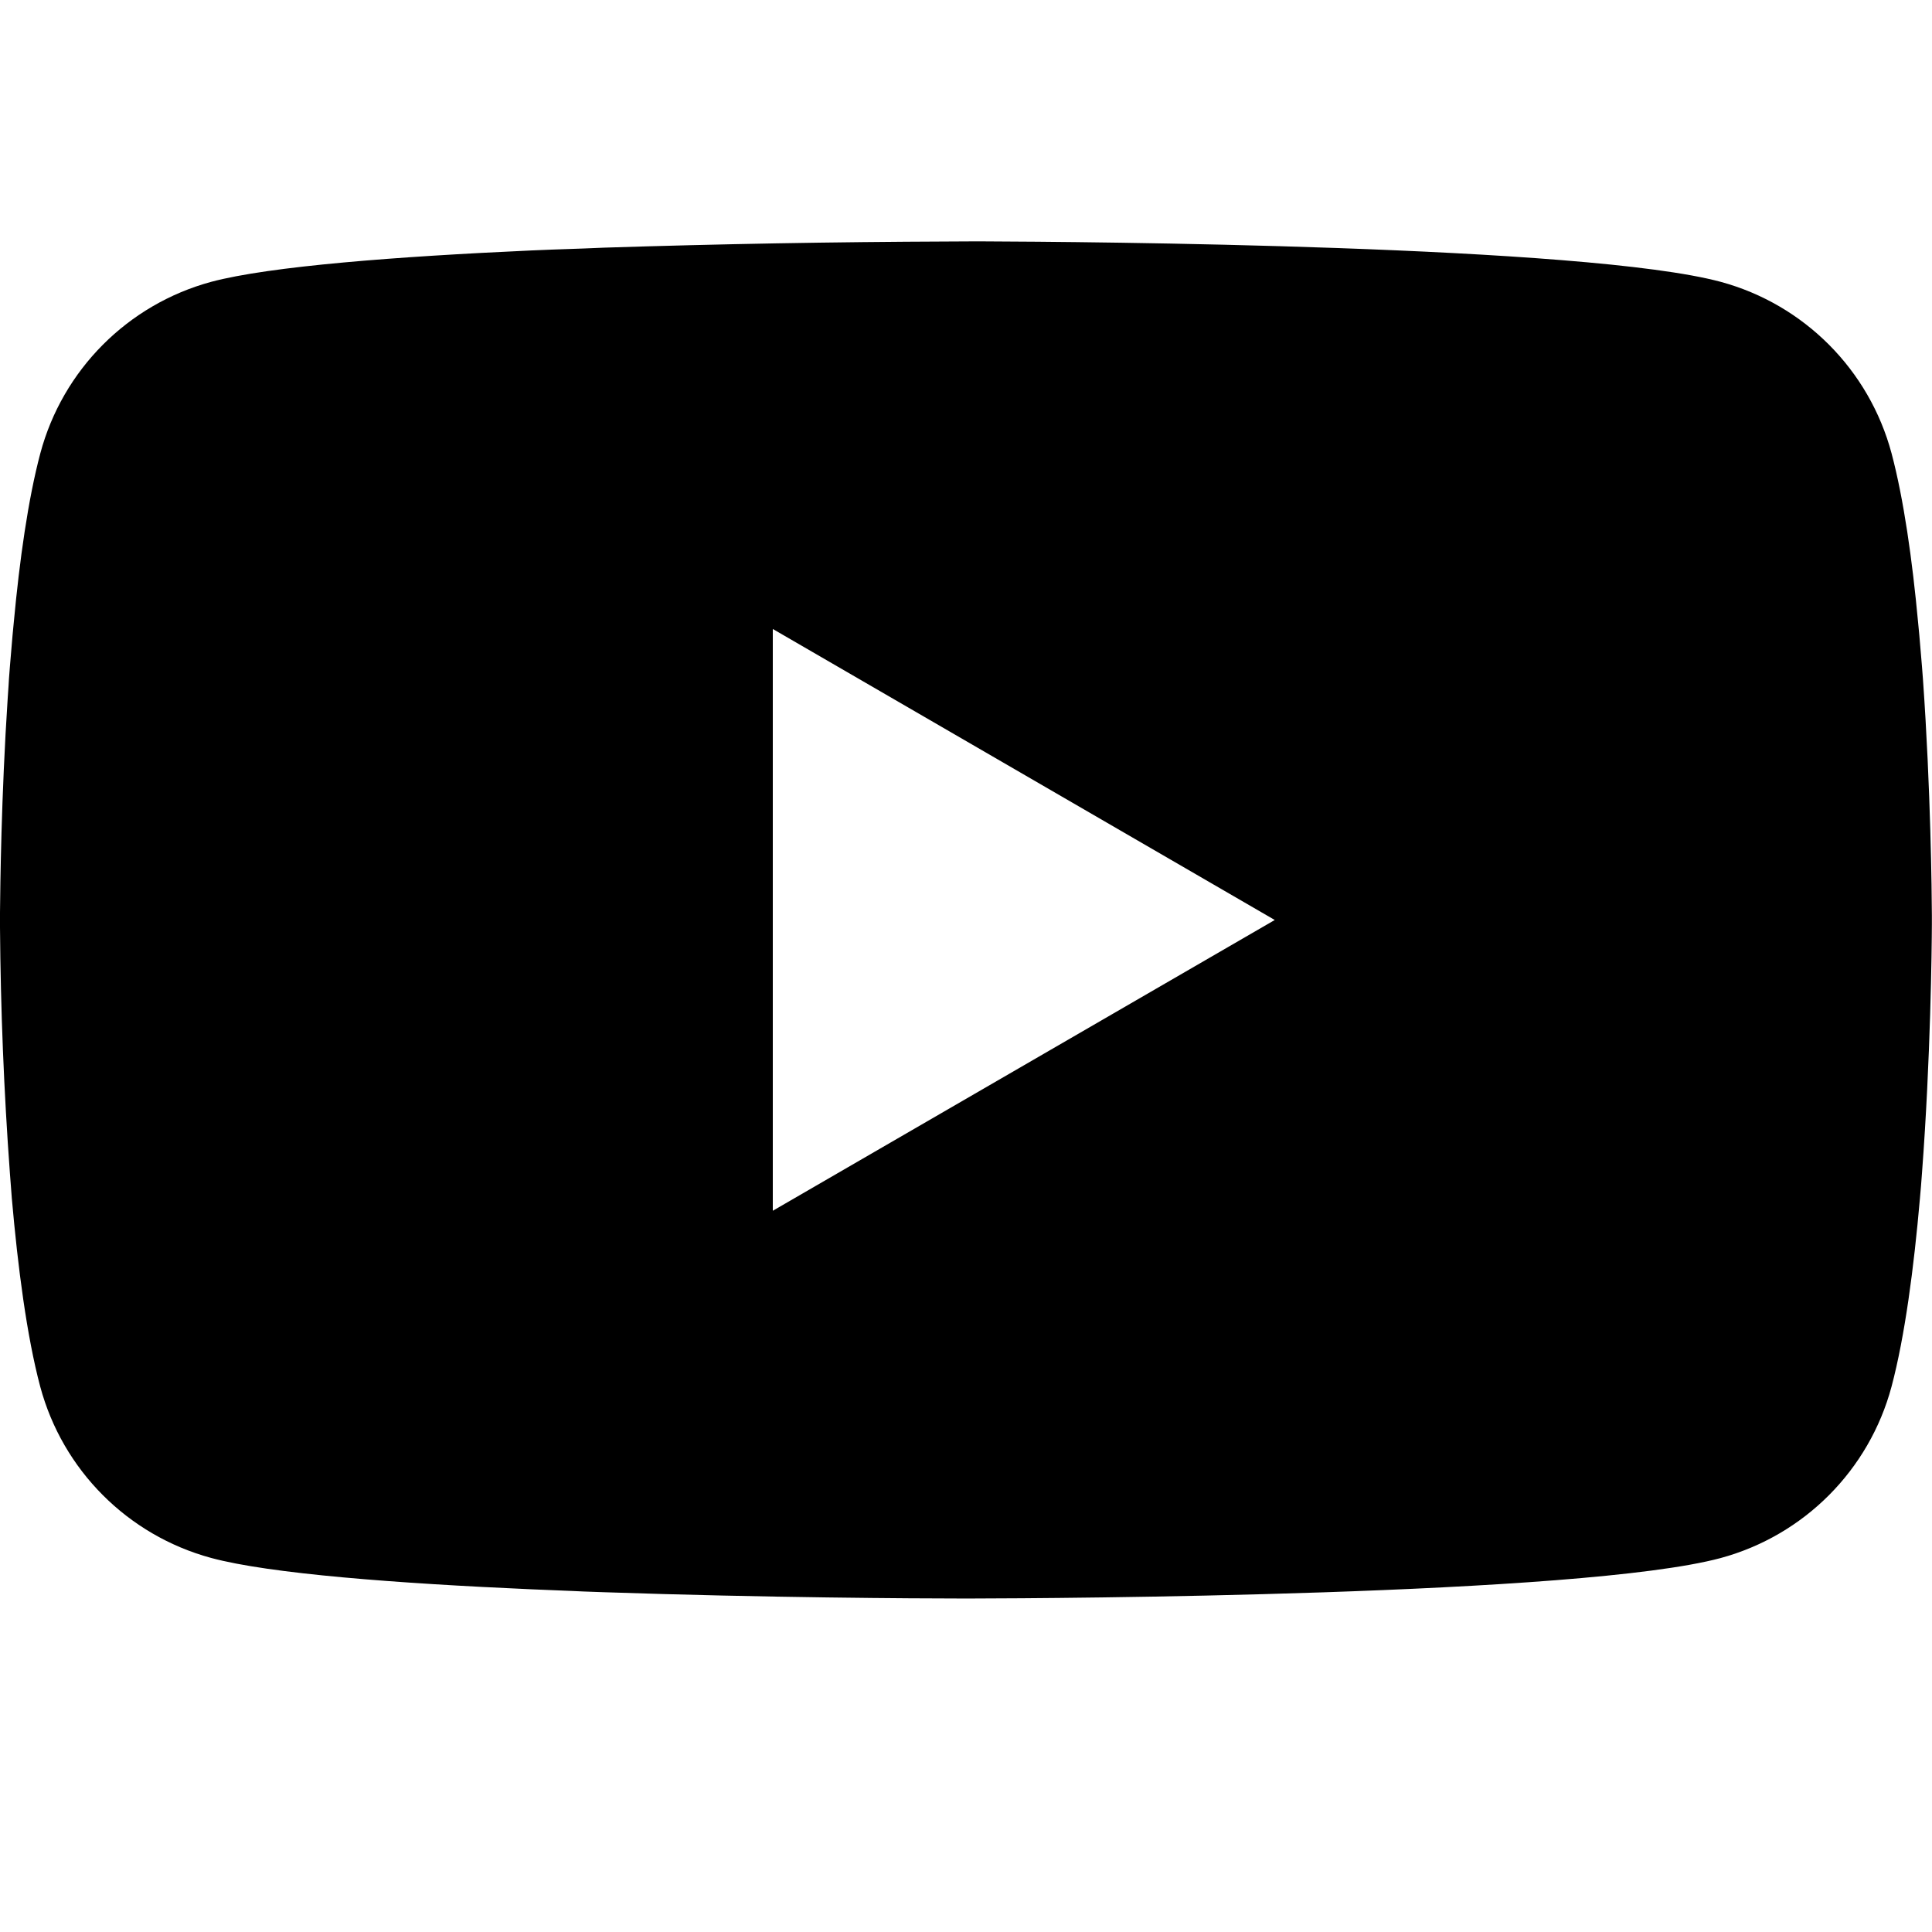
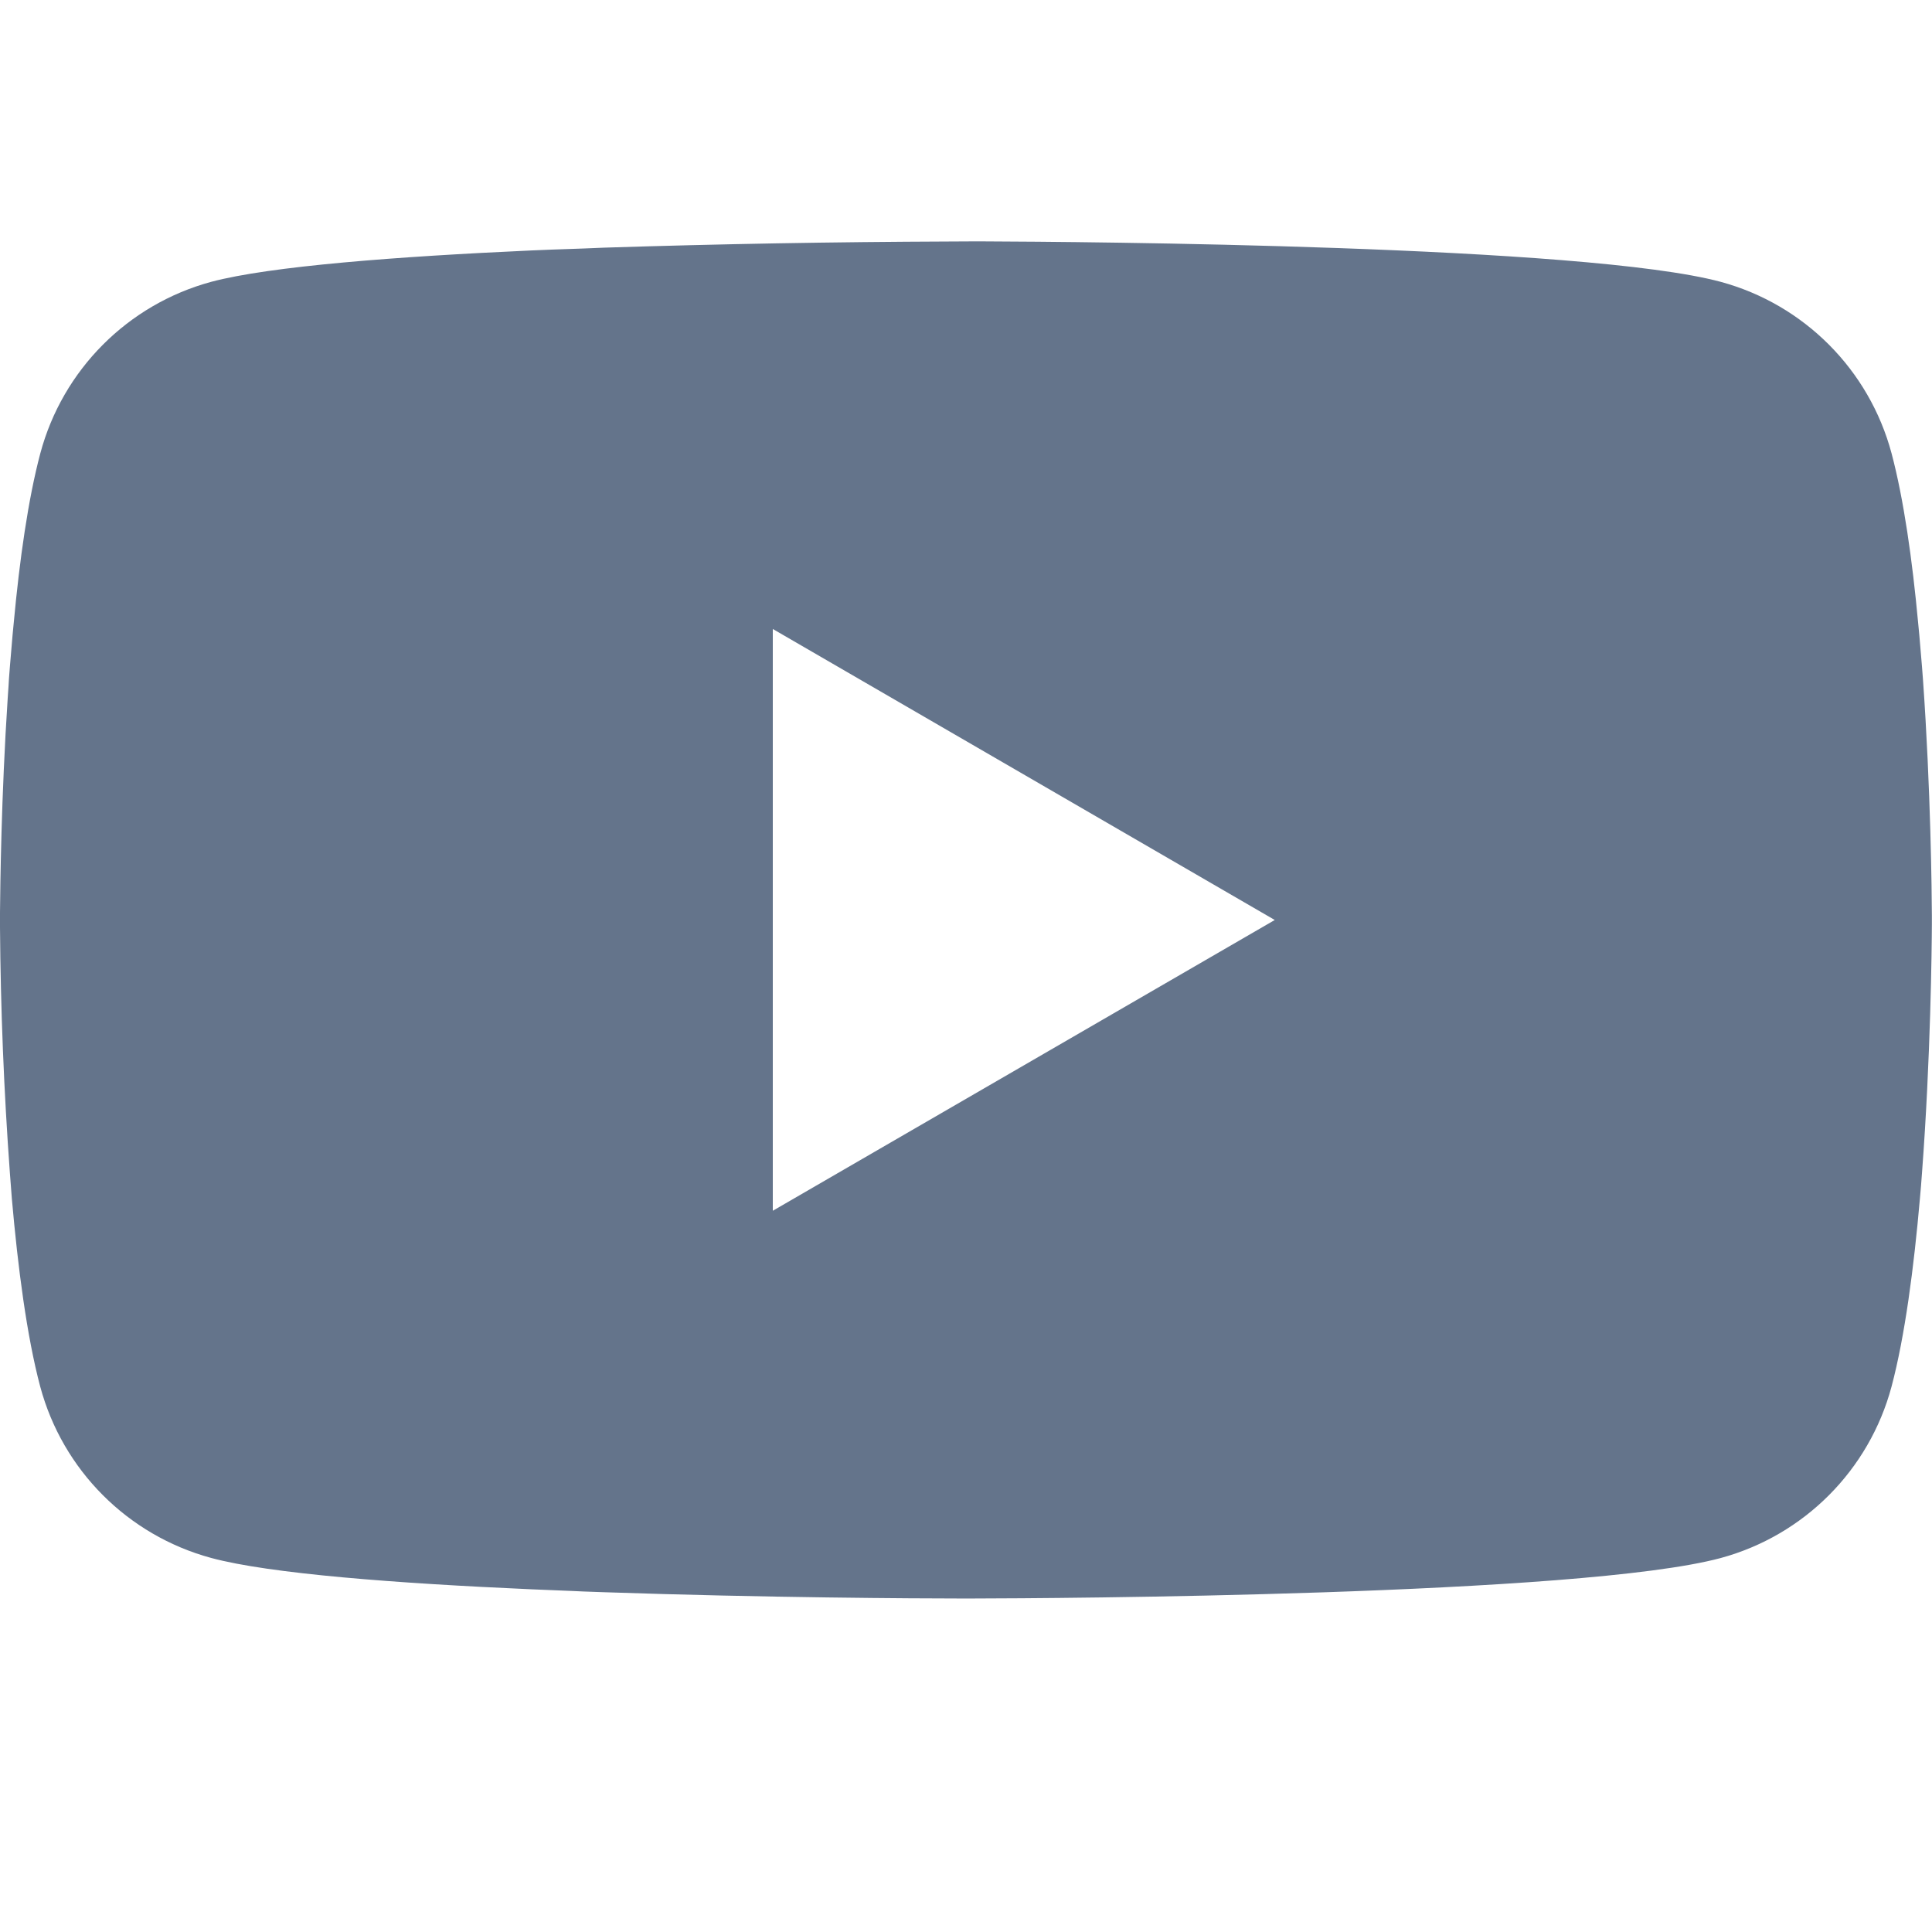
- <svg xmlns="http://www.w3.org/2000/svg" width="16" height="16" fill="currentColor" class="bi bi-youtube" viewBox="0 0 16 16">
+ <svg xmlns="http://www.w3.org/2000/svg" width="16" height="16" fill="#64748b" class="bi bi-youtube" viewBox="0 0 16 16">
  <path d="M8.051 1.999h.089c.822.003 4.987.033 6.11.335a2.01 2.01 0 0 1 1.415 1.42c.101.38.172.883.22 1.402l.01.104.022.26.008.104c.065.914.073 1.77.074 1.957v.075c-.001.194-.01 1.108-.082 2.06l-.008.105-.009.104c-.05.572-.124 1.14-.235 1.558a2.01 2.01 0 0 1-1.415 1.42c-1.16.312-5.569.334-6.18.335h-.142c-.309 0-1.587-.006-2.927-.052l-.17-.006-.087-.004-.171-.007-.171-.007c-1.11-.049-2.167-.128-2.654-.26a2.01 2.01 0 0 1-1.415-1.419c-.111-.417-.185-.986-.235-1.558L.09 9.82l-.008-.104A31 31 0 0 1 0 7.68v-.123c.002-.215.01-.958.064-1.778l.007-.103.003-.052.008-.104.022-.26.01-.104c.048-.519.119-1.023.22-1.402a2.01 2.01 0 0 1 1.415-1.42c.487-.13 1.544-.21 2.654-.26l.17-.007.172-.006.086-.003.171-.007A100 100 0 0 1 7.858 2zM6.4 5.209v4.818l4.157-2.408z" />
</svg>
